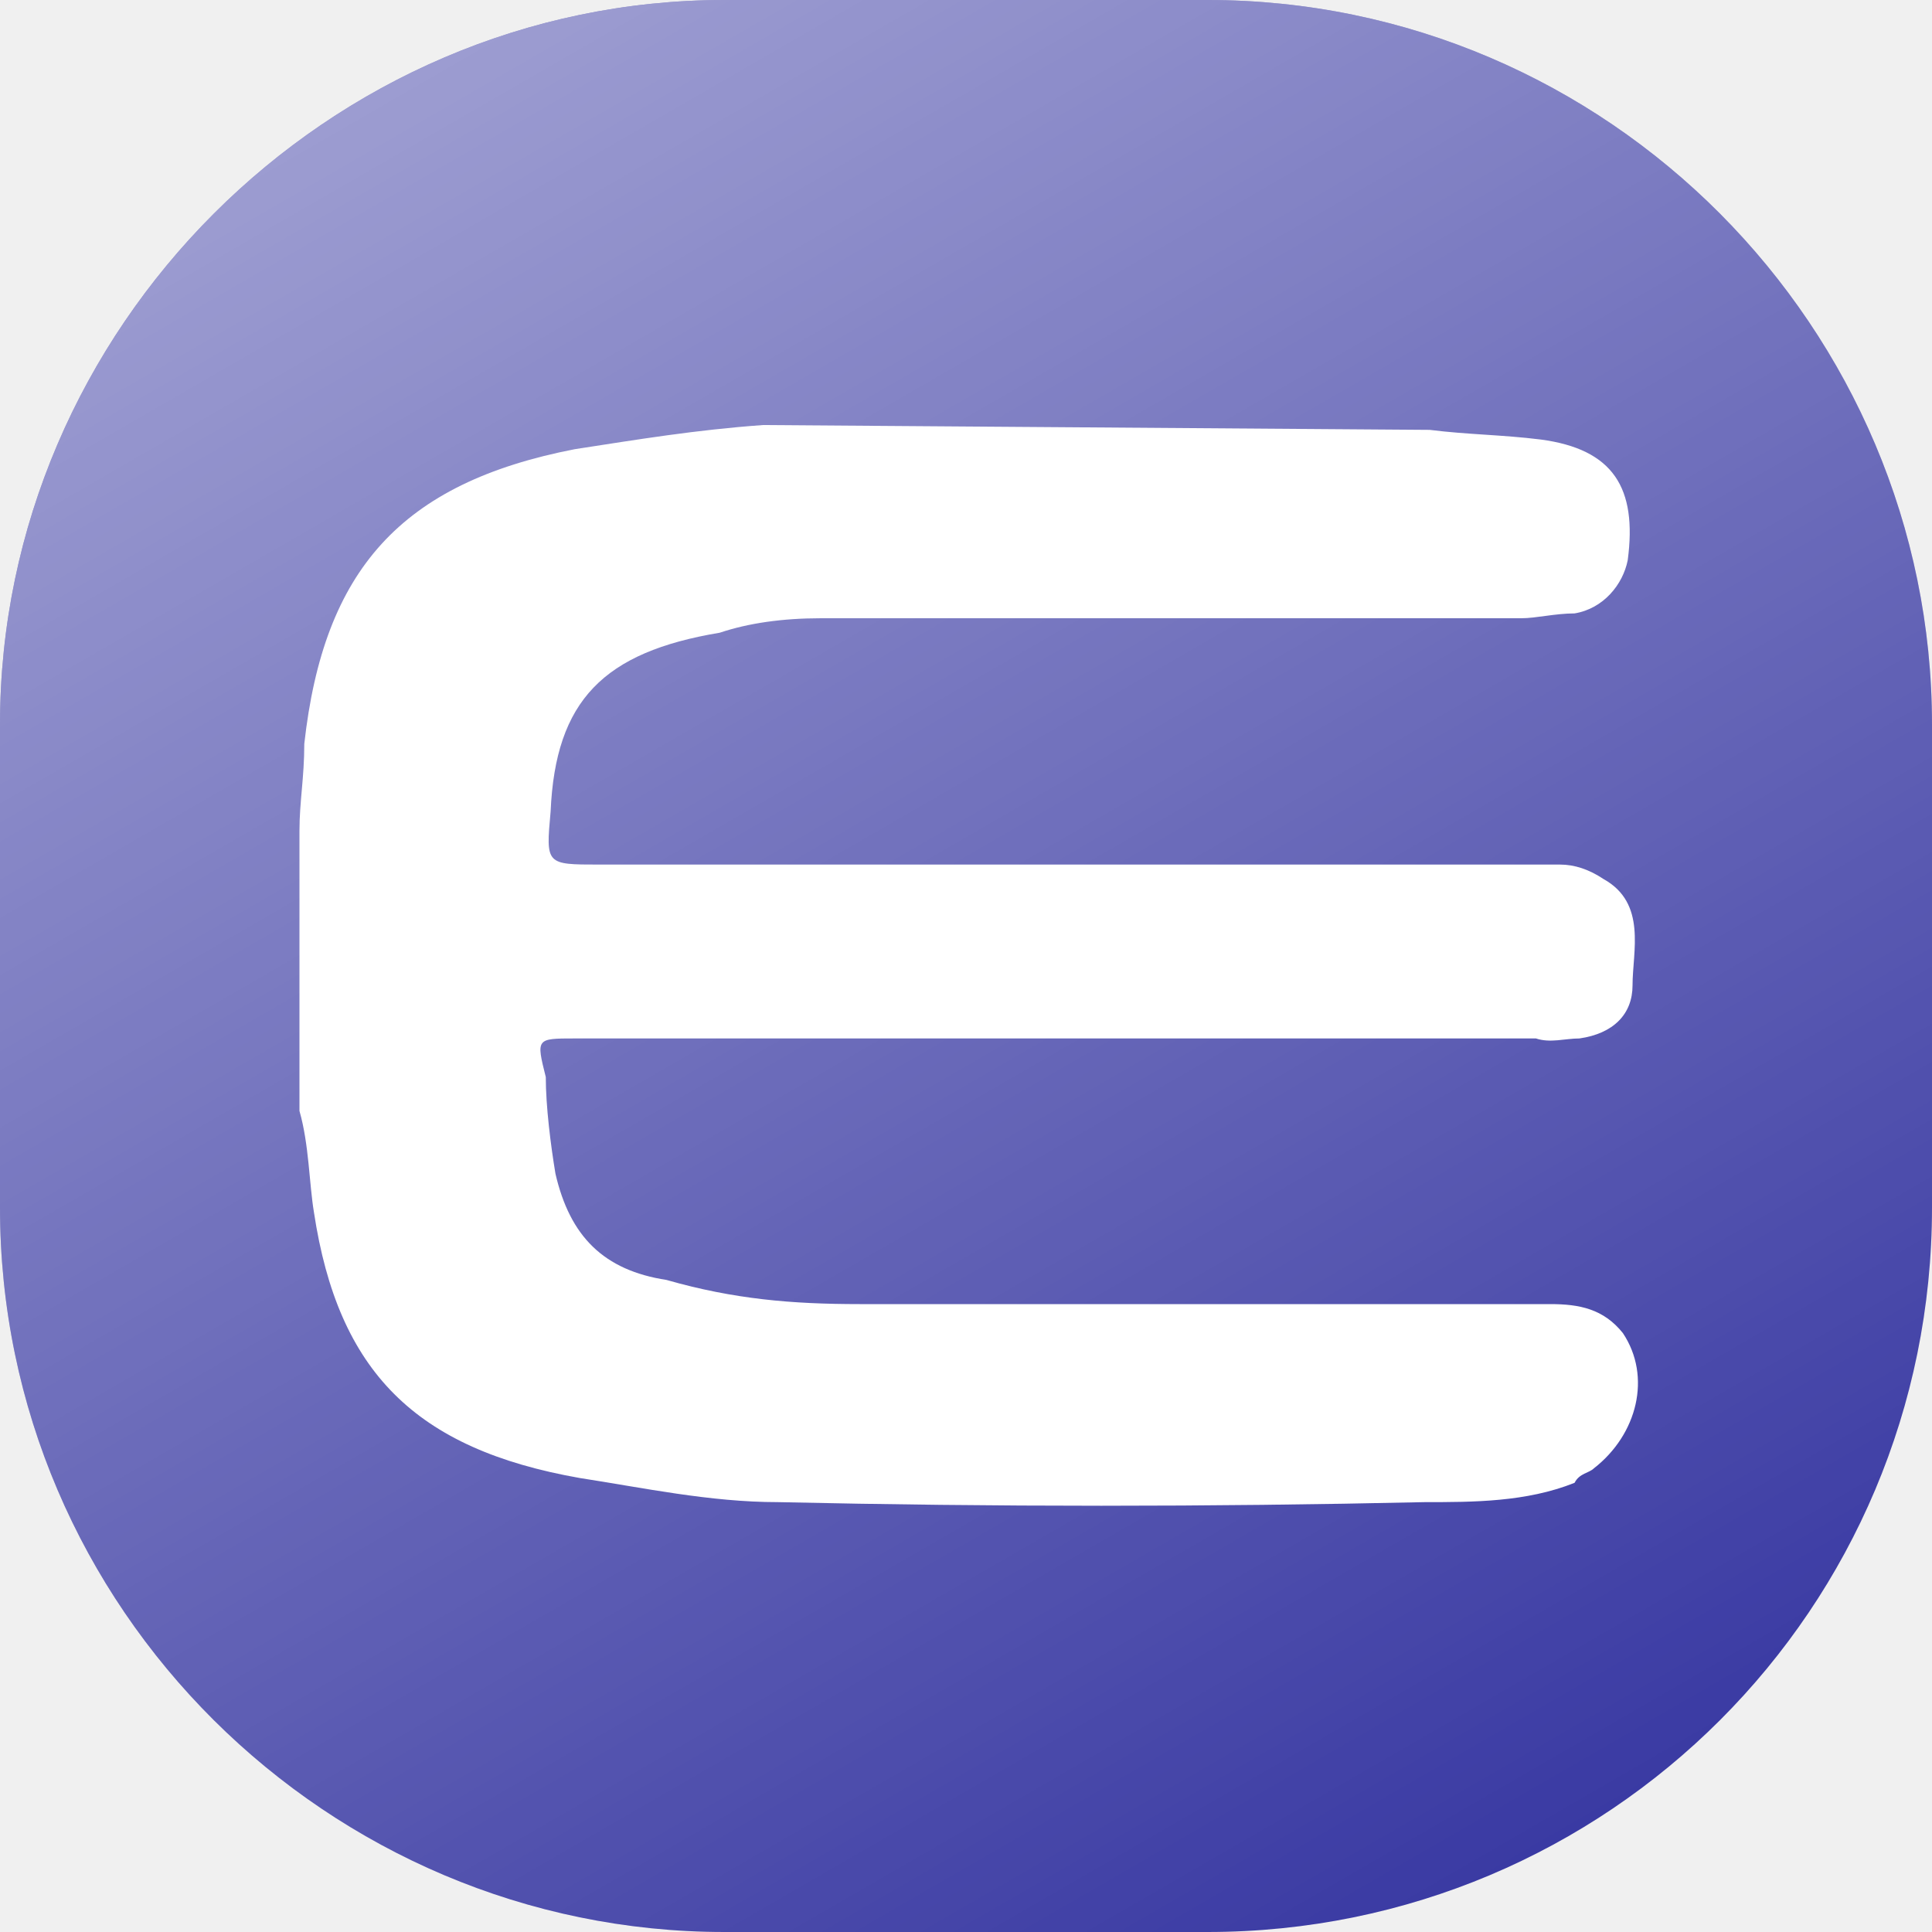
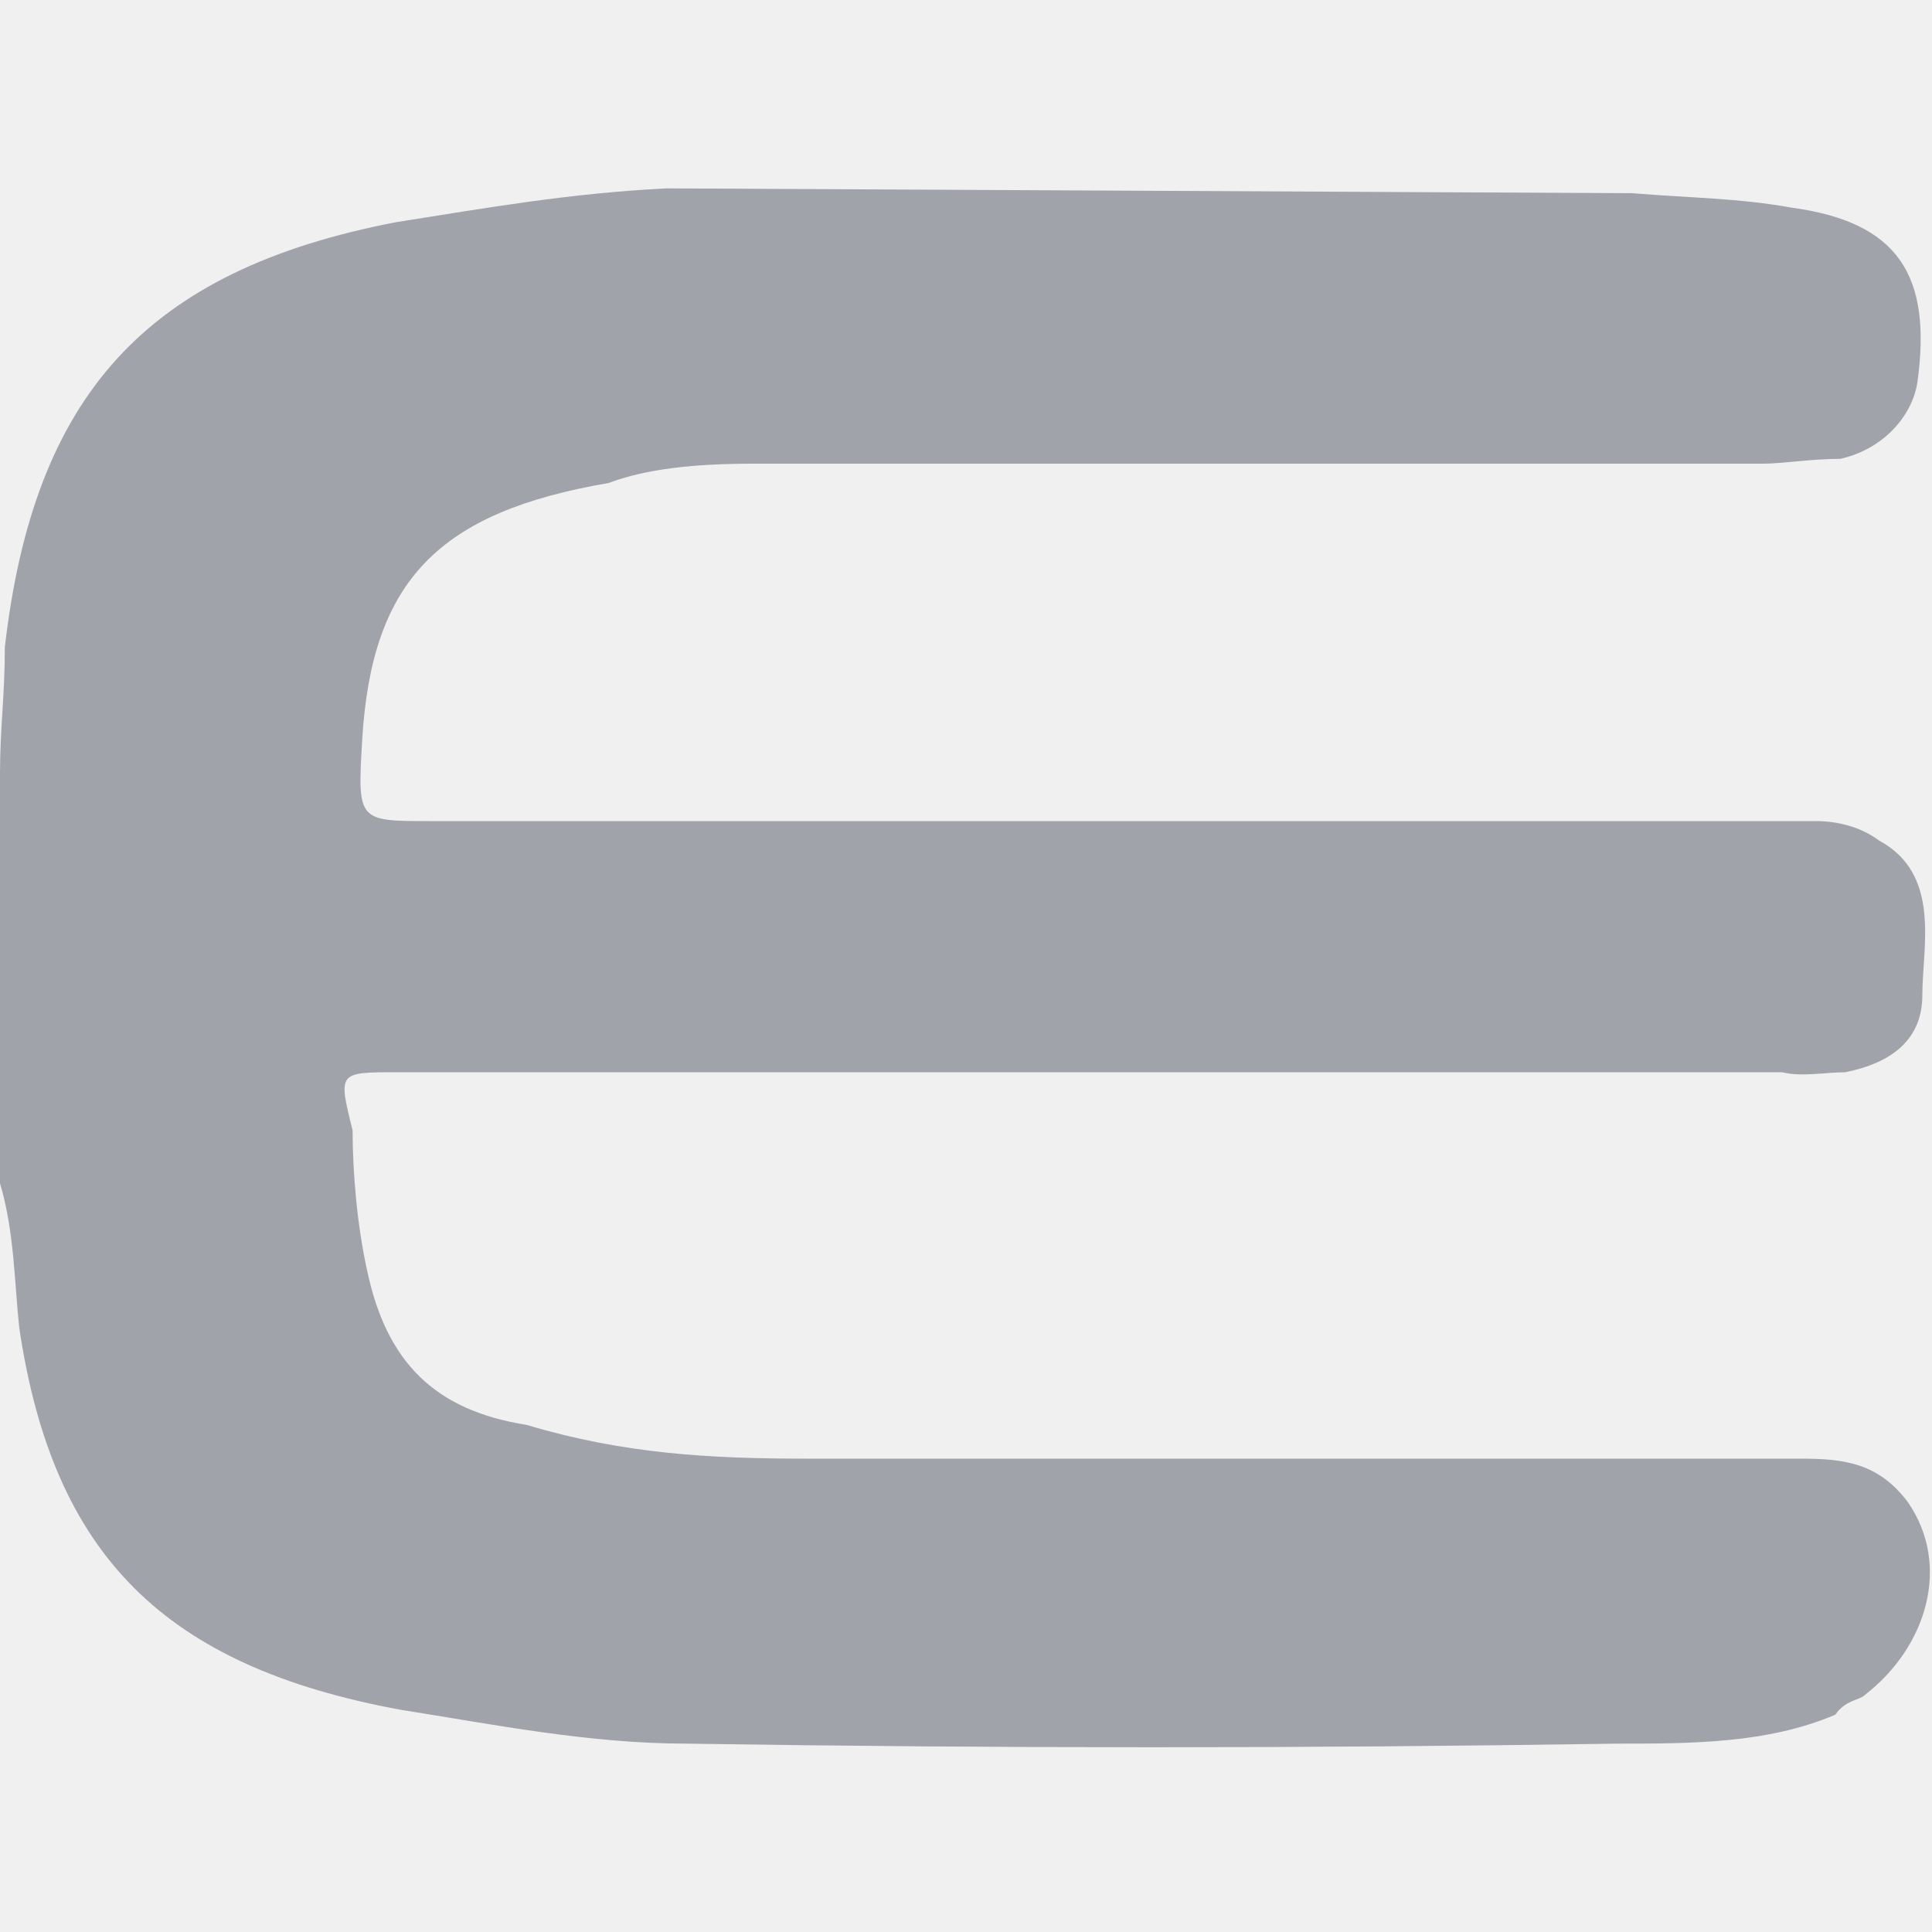
<svg xmlns="http://www.w3.org/2000/svg" version="1.1" id="Layer_1" x="0px" y="0px" width="40px" height="40px" viewBox="0 0 40 40" style="enable-background:new 0 0 40 40;" xml:space="preserve">
  <style type="text/css">
- 	.st0{fill:#3A3AA3;}
- 	.st1{fill:url(#SVGID_1_);}
- 	.st2{fill:#FFFFFF;}
+ 	.st0{fill:#A1A3AA;}
</style>
-   <path class="st0" d="M25,40H15C6.8,40,0,33.3,0,25V15C0,6.8,6.8,0,15,0h10c8.3,0,15,6.8,15,15v10C40,33.3,33.3,40,25,40z" />
-   <linearGradient id="SVGID_1_" gradientUnits="userSpaceOnUse" x1="9.091" y1="40.895" x2="30.909" y2="3.105" gradientTransform="matrix(1 0 0 -1 0 42)">
-     <stop offset="0" style="stop-color:#FFFFFF;stop-opacity:0.5" />
-     <stop offset="1" style="stop-color:#FFFFFF;stop-opacity:0" />
-   </linearGradient>
-   <path class="st1" d="M25,40H15C6.8,40,0,33.3,0,25V15C0,6.8,6.8,0,15,0h10c8.3,0,15,6.8,15,15v10C40,33.3,33.3,40,25,40z" />
-   <path class="st2" d="M29.6,8.9C30.4,9,31.1,9,31.9,9.1c1.5,0.2,2,1,1.8,2.5c-0.1,0.5-0.5,1-1.1,1.1c-0.4,0-0.8,0.1-1.1,0.1  c-4.9,0-9.8,0-14.5,0c-0.8,0-1.5,0.1-2.1,0.3c-2.4,0.4-3.4,1.4-3.5,3.7c-0.1,1.1-0.1,1.1,1,1.1h19.4c0.1,0,0.4,0,0.5,0  c0.3,0,0.6,0.1,0.9,0.3c0.9,0.5,0.6,1.5,0.6,2.2c0,0.6-0.4,1-1.1,1.1c-0.3,0-0.6,0.1-0.9,0c-6.6,0-13.3,0-19.9,0  c-0.8,0-0.8,0-0.6,0.8c0,0.6,0.1,1.4,0.2,2c0.3,1.3,1,2,2.3,2.2c1.4,0.4,2.6,0.5,4,0.5c4.8,0,9.5,0,14.3,0c0.6,0,1.1,0.1,1.5,0.6  c0.6,0.9,0.3,2.1-0.6,2.8c-0.1,0.1-0.3,0.1-0.4,0.3c-1,0.4-2.1,0.4-3.1,0.4c-4.5,0.1-8.9,0.1-13.4,0c-1.4,0-2.8-0.3-4.1-0.5  C8.6,30,7,28.4,6.5,25.1c-0.1-0.6-0.1-1.4-0.3-2.1v-5.8c0-0.6,0.1-1.1,0.1-1.8c0.4-3.6,2-5.4,5.6-6.1c1.3-0.2,2.5-0.4,3.9-0.5  L29.6,8.9z" />
+   <path class="st0" d="M33.8,4c1.2,0.1,2.2,0.1,3.3,0.3c2.2,0.3,2.9,1.4,2.6,3.6c-0.1,0.7-0.7,1.4-1.6,1.6c-0.6,0-1.2,0.1-1.6,0.1  c-7.1,0-14.1,0-20.9,0c-1.2,0-2.2,0.1-3,0.4c-3.5,0.6-4.9,2-5.1,5.3C7.4,17,7.4,17,8.9,17h28c0.1,0,0.6,0,0.7,0  c0.4,0,0.9,0.1,1.3,0.4c1.3,0.7,0.9,2.2,0.9,3.2c0,0.9-0.6,1.4-1.6,1.6c-0.4,0-0.9,0.1-1.3,0c-9.5,0-19.2,0-28.7,0  c-1.2,0-1.2,0-0.9,1.2c0,0.9,0.1,2,0.3,2.9c0.4,1.9,1.4,2.9,3.3,3.2c2,0.6,3.8,0.7,5.8,0.7c6.9,0,13.7,0,20.6,0  c0.9,0,1.6,0.1,2.2,0.9c0.9,1.3,0.4,3-0.9,4c-0.1,0.1-0.4,0.1-0.6,0.4c-1.4,0.6-3,0.6-4.5,0.6c-6.5,0.1-12.8,0.1-19.3,0  c-2,0-4-0.4-5.9-0.7c-4.9-0.9-7.2-3.2-7.9-7.9c-0.1-0.9-0.1-2-0.4-3V16c0-0.9,0.1-1.6,0.1-2.6C0.7,8.2,3,5.6,8.2,4.6  c1.9-0.3,3.6-0.6,5.6-0.7L33.8,4z" />
</svg>
